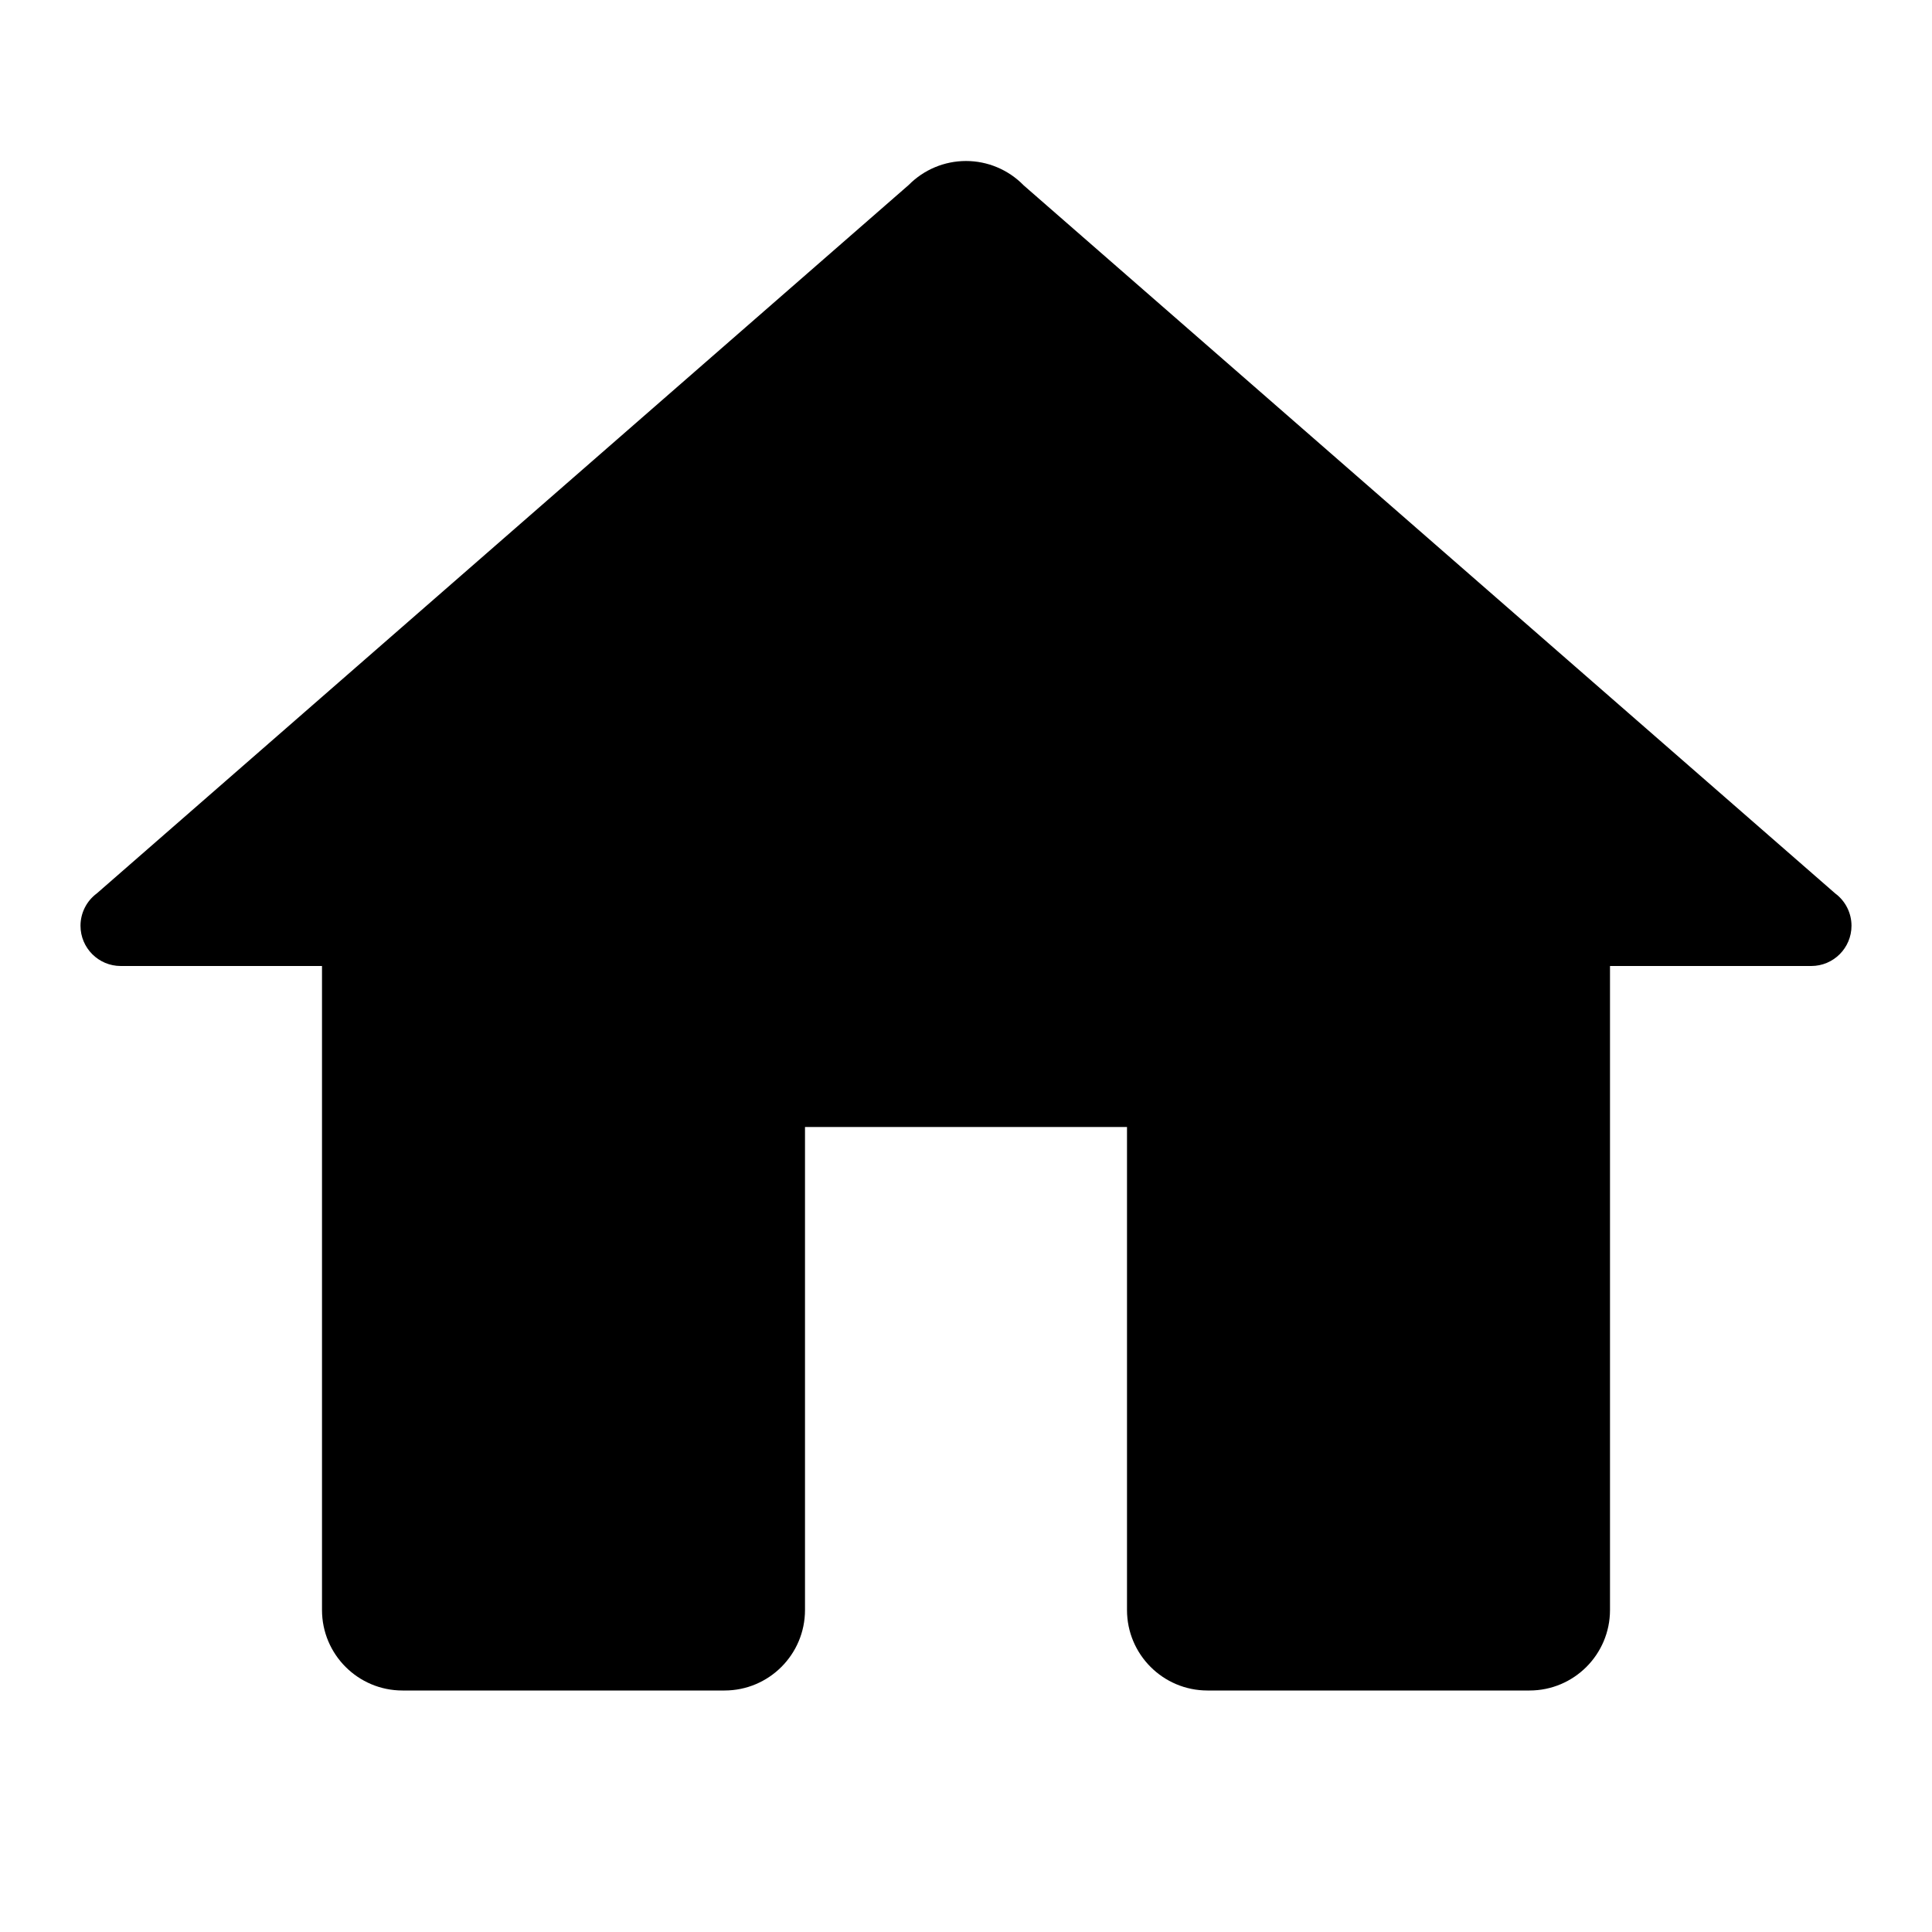
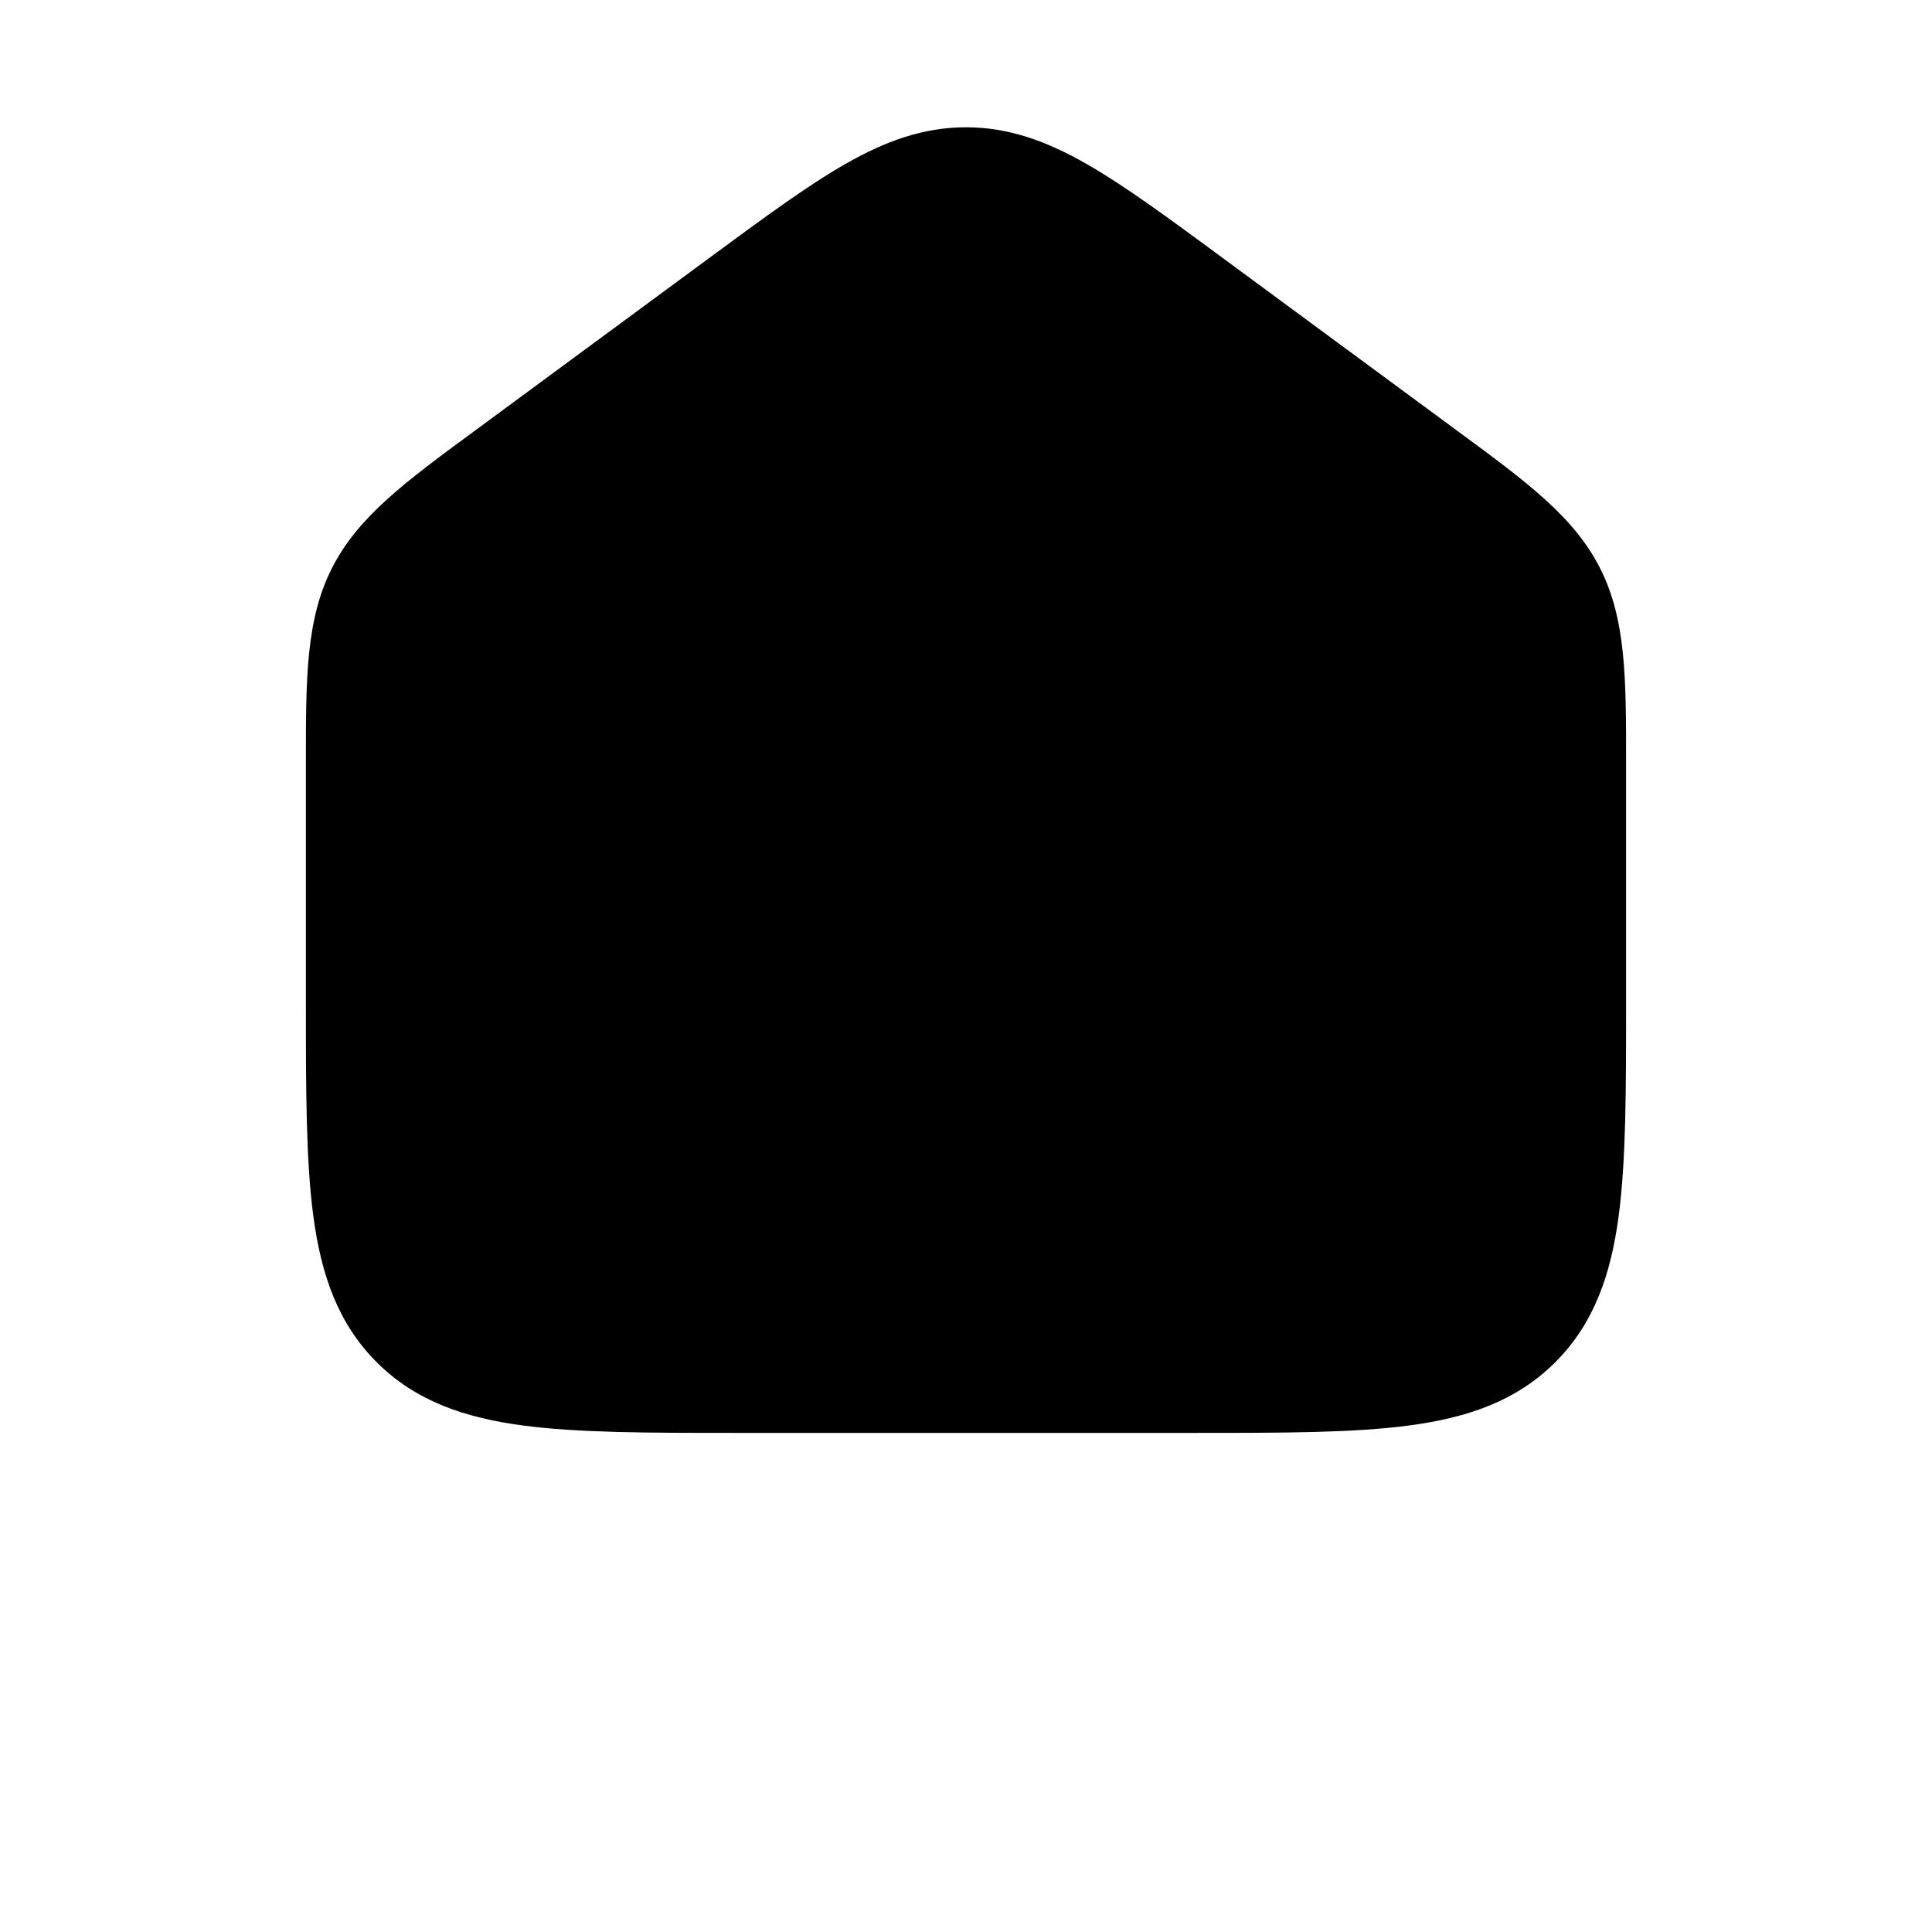
- <svg xmlns="http://www.w3.org/2000/svg" viewBox="0 0 24 24" width="24px" height="24px">
-   <path d="M 12 2 A 1 1 0 0 0 11.289 2.297 L 1.203 11.098 A 0.5 0.5 0 0 0 1 11.5 A 0.5 0.5 0 0 0 1.5 12 L 4 12 L 4 20 C 4 20.552 4.448 21 5 21 L 9 21 C 9.552 21 10 20.552 10 20 L 10 14 L 14 14 L 14 20 C 14 20.552 14.448 21 15 21 L 19 21 C 19.552 21 20 20.552 20 20 L 20 12 L 22.5 12 A 0.5 0.5 0 0 0 23 11.5 A 0.5 0.5 0 0 0 22.797 11.098 L 12.717 2.303 A 1 1 0 0 0 12.711 2.297 A 1 1 0 0 0 12 2 z" />
+ <svg xmlns="http://www.w3.org/2000/svg" width="700pt" height="700pt" version="1.1" viewBox="0 0 700 700">
+   <path d="m350 46.117c-15.664 0-29.477 5.152-43.836 13.371-13.762 7.879-29.453 19.441-48.75 33.66l-85.785 63.211c-24.746 18.211-41.957 30.879-51.391 49.551-9.438 18.672-9.426 40.043-9.406 70.766v86.273c0 31.91 0 57.629 2.719 77.855 2.824 21.004 8.867 38.688 22.91 52.734 14.047 14.047 31.73 20.086 52.73 22.91 20.23 2.719 45.953 2.719 77.863 2.719h165.89c31.91 0 57.629 0 77.855-2.719 21.008-2.824 38.688-8.863 52.734-22.91 14.047-14.047 20.086-31.73 22.91-52.734 2.719-20.227 2.719-45.945 2.719-77.855v-86.273c0.016-30.723 0.027-52.094-9.406-70.766-9.434-18.672-26.645-31.34-51.391-49.551l-85.785-63.211c-19.297-14.219-34.988-25.781-48.75-33.66-14.359-8.219-28.172-13.371-43.836-13.371z" />
</svg>
